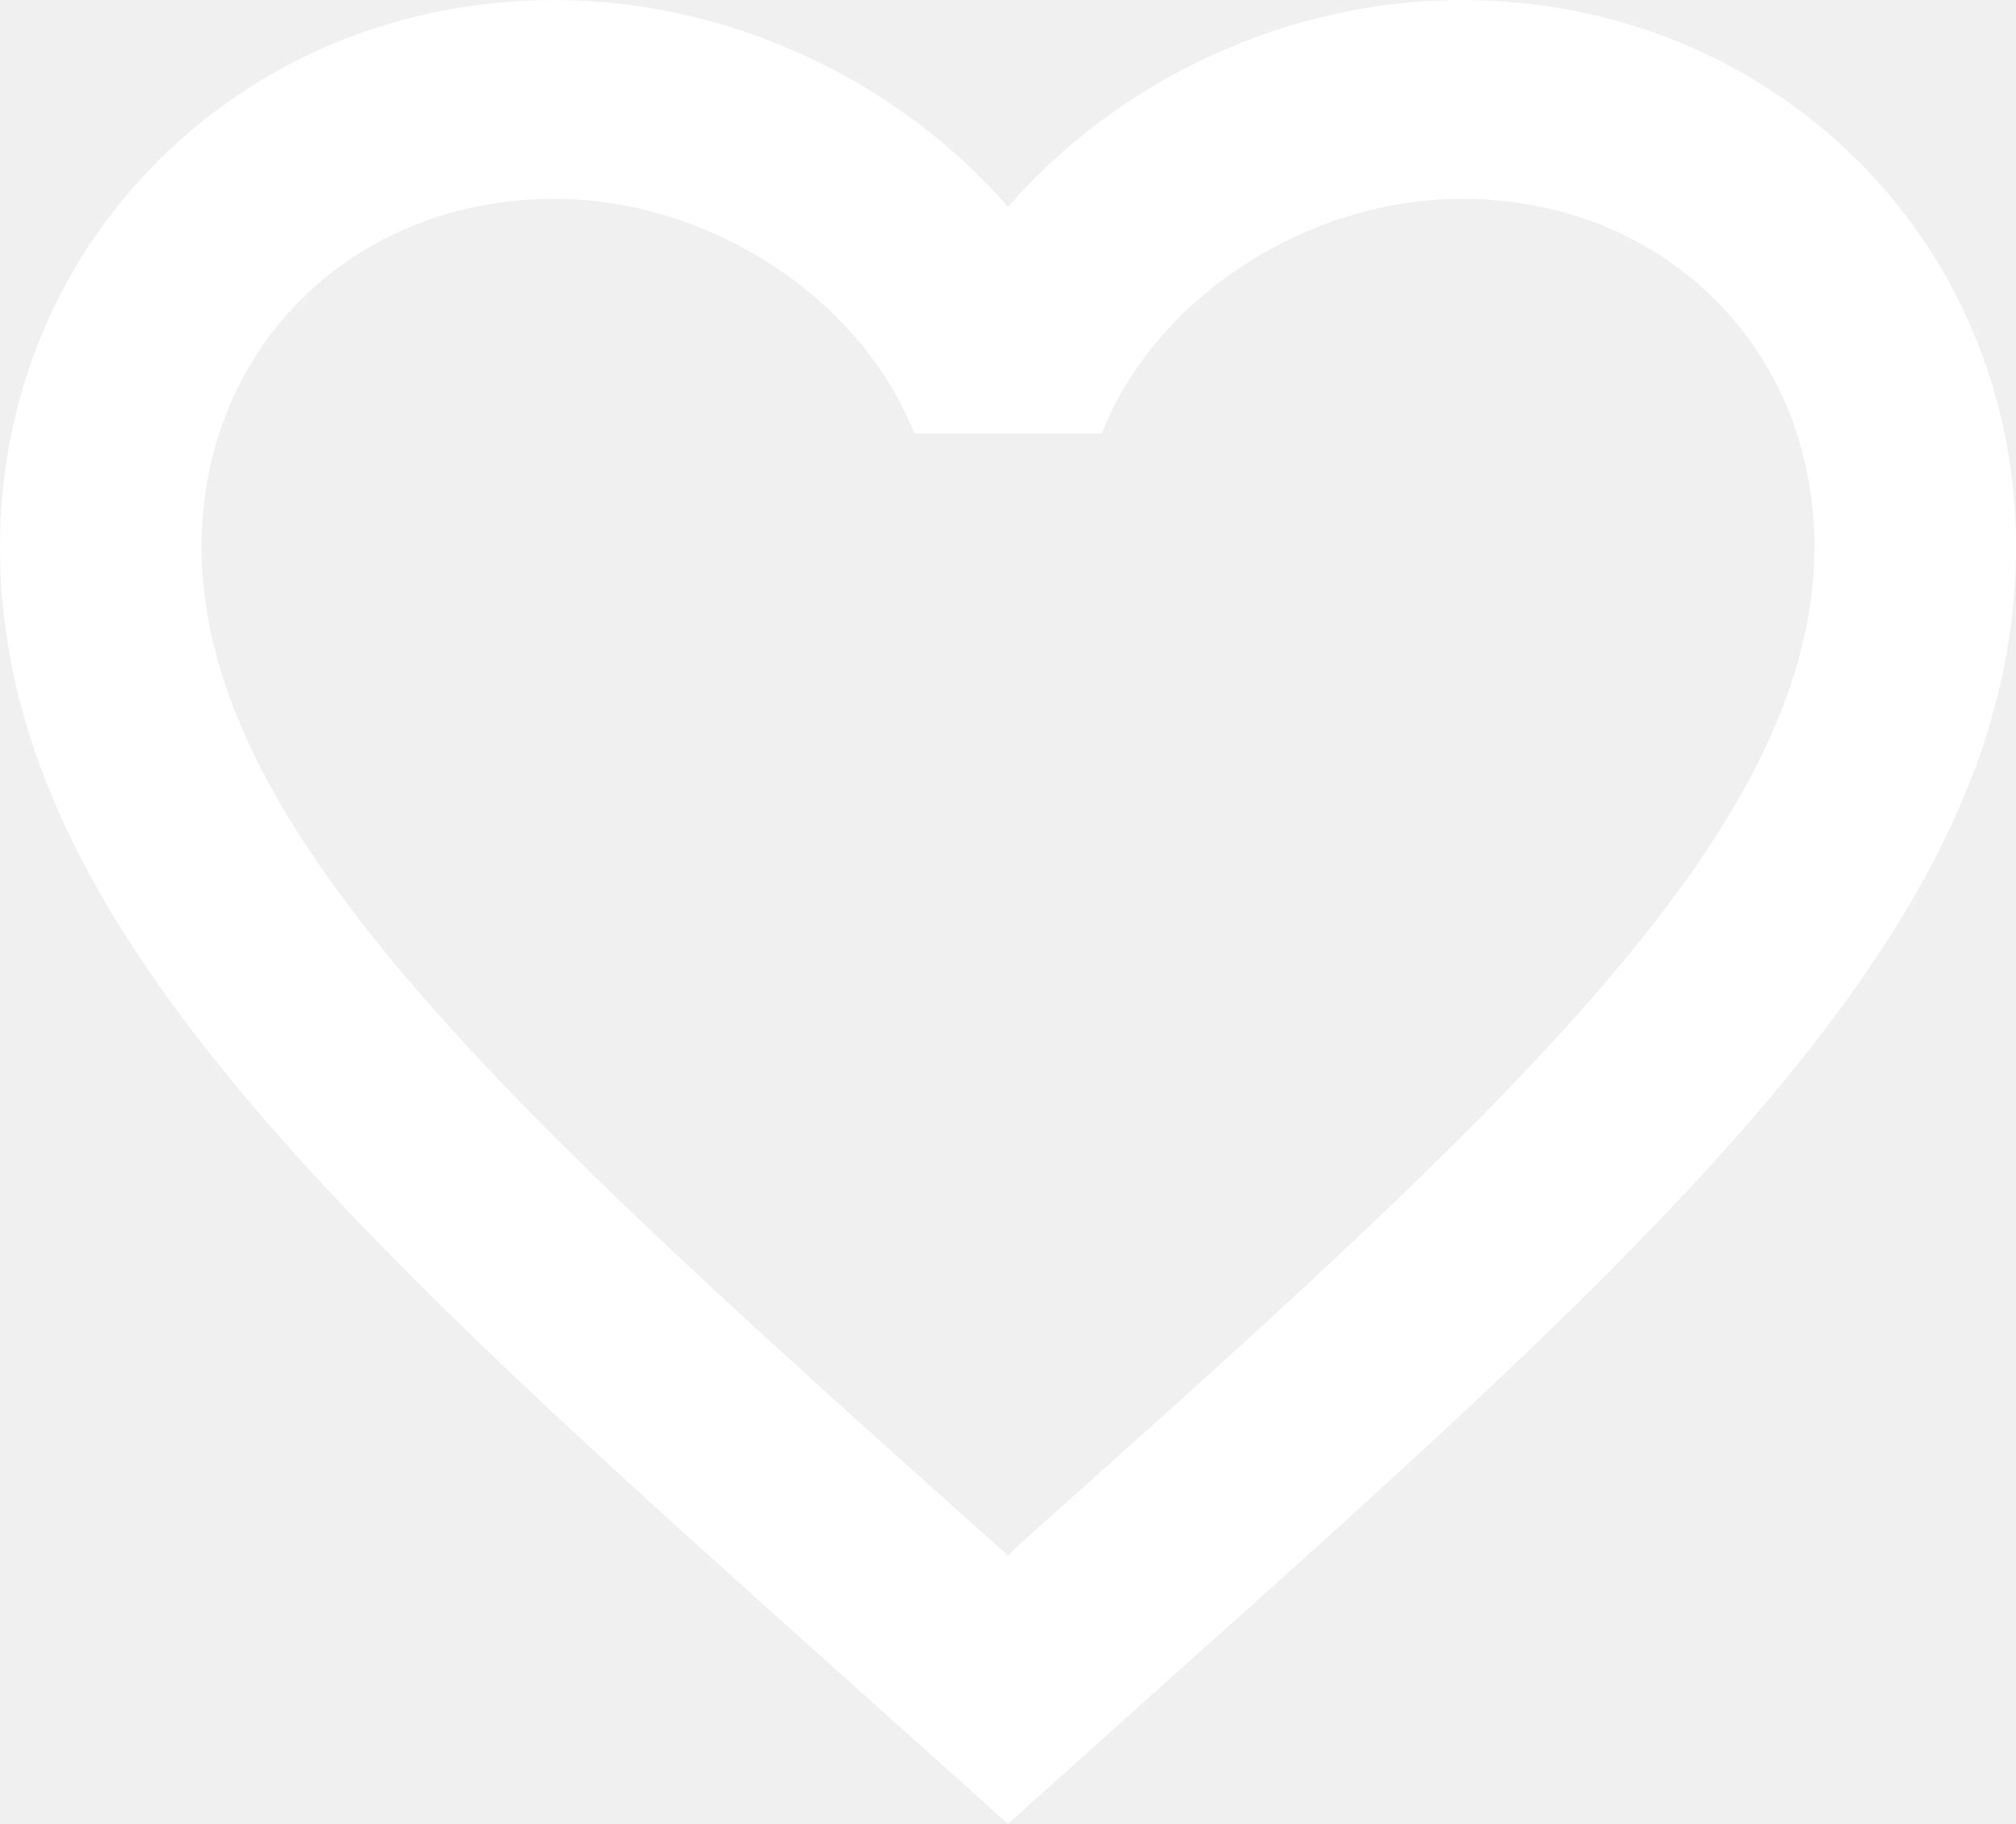
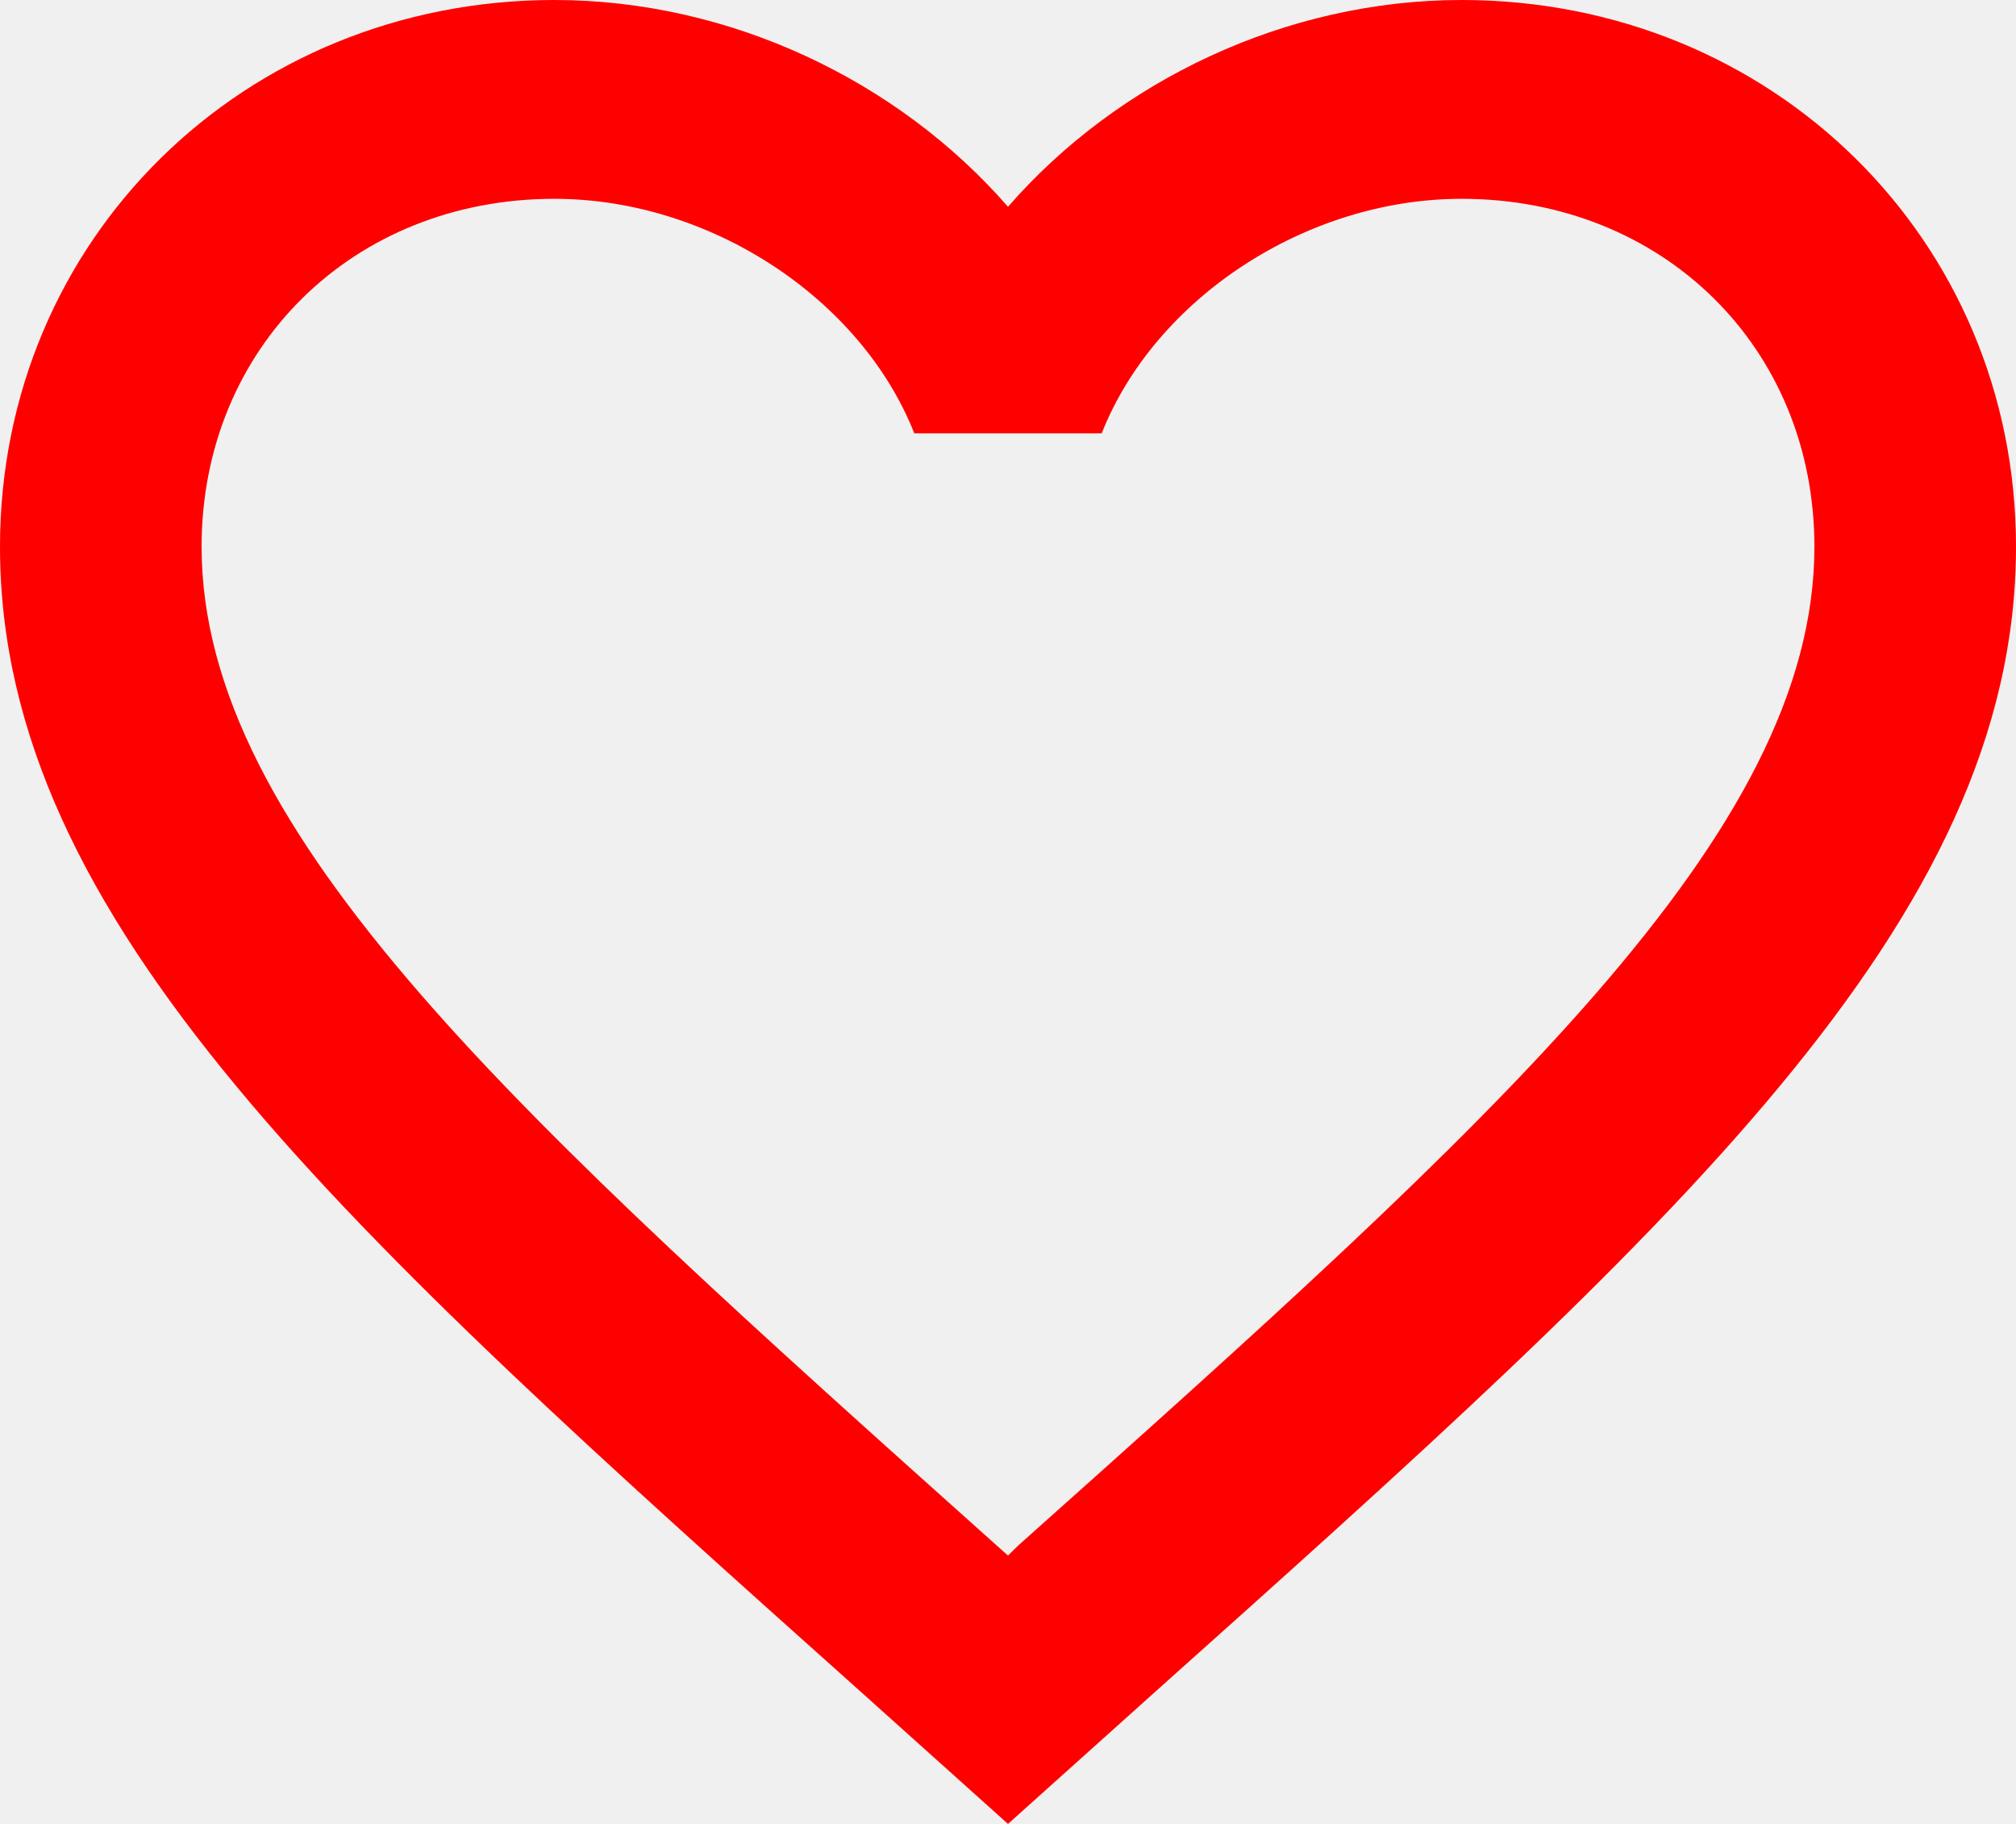
<svg xmlns="http://www.w3.org/2000/svg" width="21" height="19" viewBox="0 0 21 19" fill="none">
-   <path d="M10.605 16.101L10.5 16.204L10.384 16.101C5.397 11.638 2.1 8.687 2.1 5.695C2.1 3.624 3.675 2.071 5.775 2.071C7.392 2.071 8.967 3.106 9.524 4.514H11.476C12.033 3.106 13.608 2.071 15.225 2.071C17.325 2.071 18.9 3.624 18.9 5.695C18.9 8.687 15.603 11.638 10.605 16.101ZM15.225 0C13.398 0 11.645 0.839 10.5 2.154C9.355 0.839 7.602 0 5.775 0C2.541 0 0 2.495 0 5.695C0 9.598 3.57 12.798 8.977 17.633L10.5 19L12.023 17.633C17.43 12.798 21 9.598 21 5.695C21 2.495 18.459 0 15.225 0Z" fill="white" />
+   <path d="M10.605 16.101L10.5 16.204L10.384 16.101C5.397 11.638 2.1 8.687 2.1 5.695C2.1 3.624 3.675 2.071 5.775 2.071C7.392 2.071 8.967 3.106 9.524 4.514H11.476C12.033 3.106 13.608 2.071 15.225 2.071C17.325 2.071 18.9 3.624 18.9 5.695C18.9 8.687 15.603 11.638 10.605 16.101ZM15.225 0C13.398 0 11.645 0.839 10.5 2.154C9.355 0.839 7.602 0 5.775 0C2.541 0 0 2.495 0 5.695C0 9.598 3.57 12.798 8.977 17.633L10.5 19L12.023 17.633C17.43 12.798 21 9.598 21 5.695C21 2.495 18.459 0 15.225 0Z" fill="#FF0000" />
</svg>
